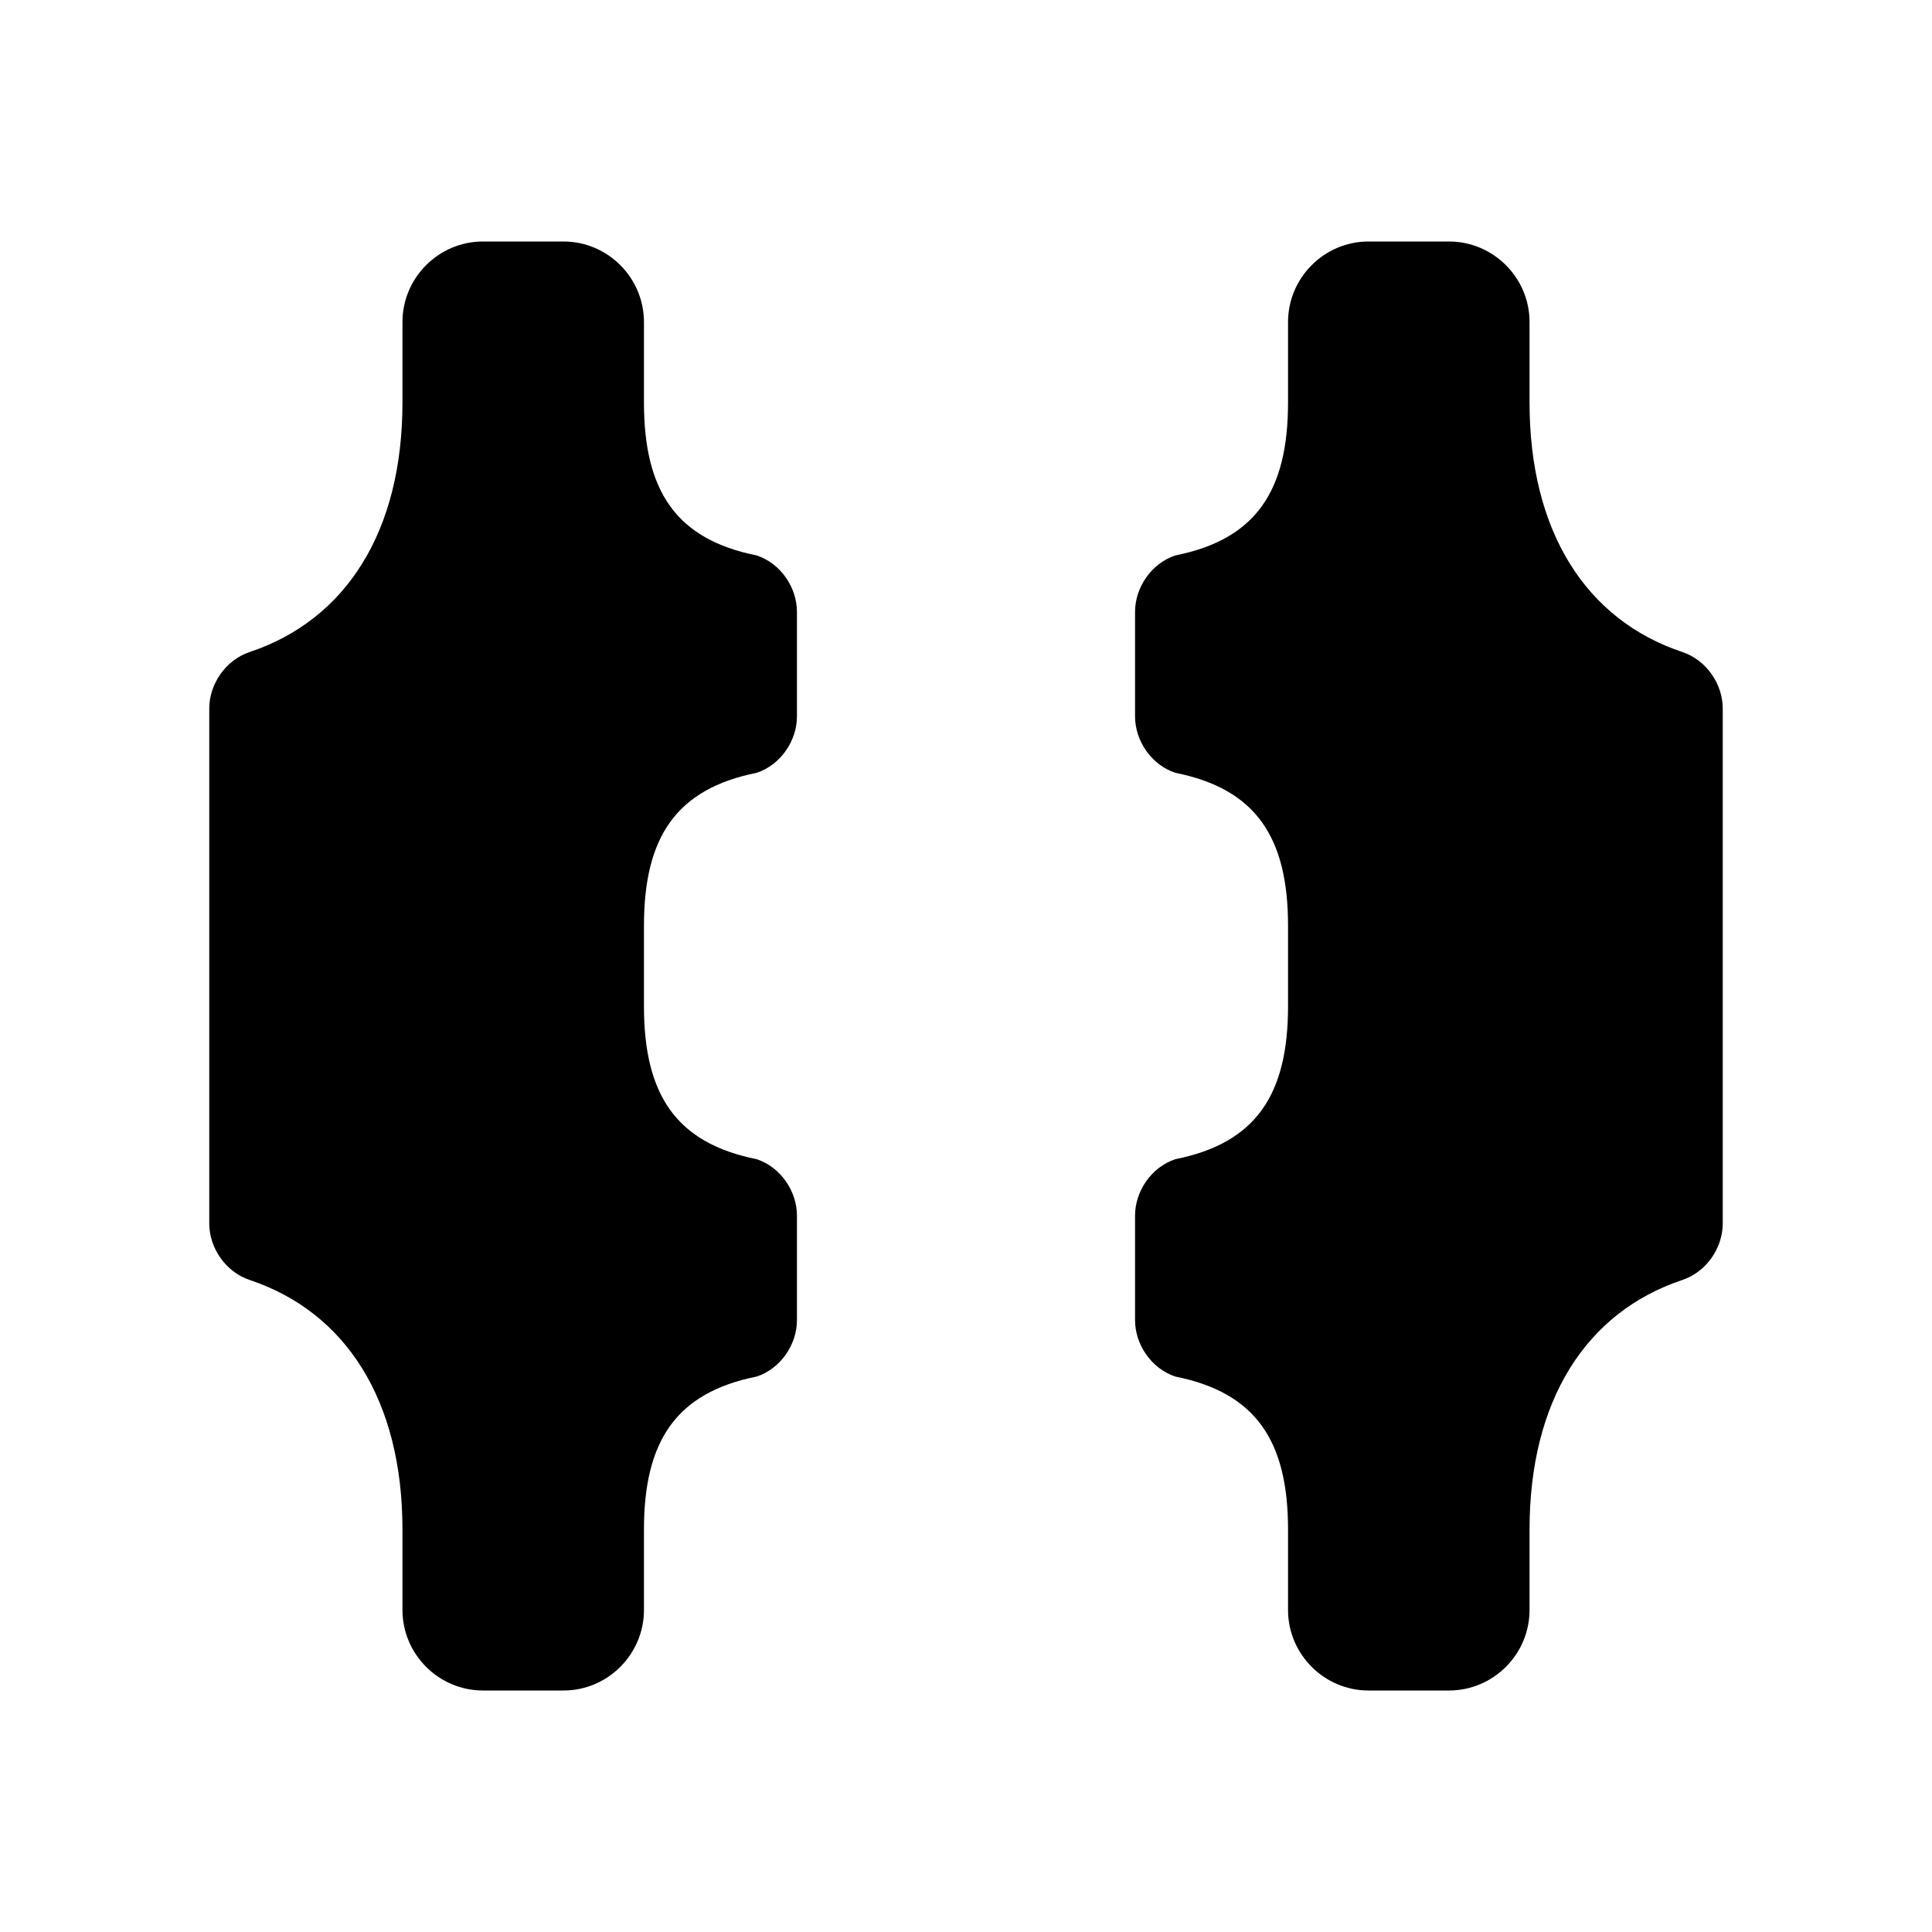
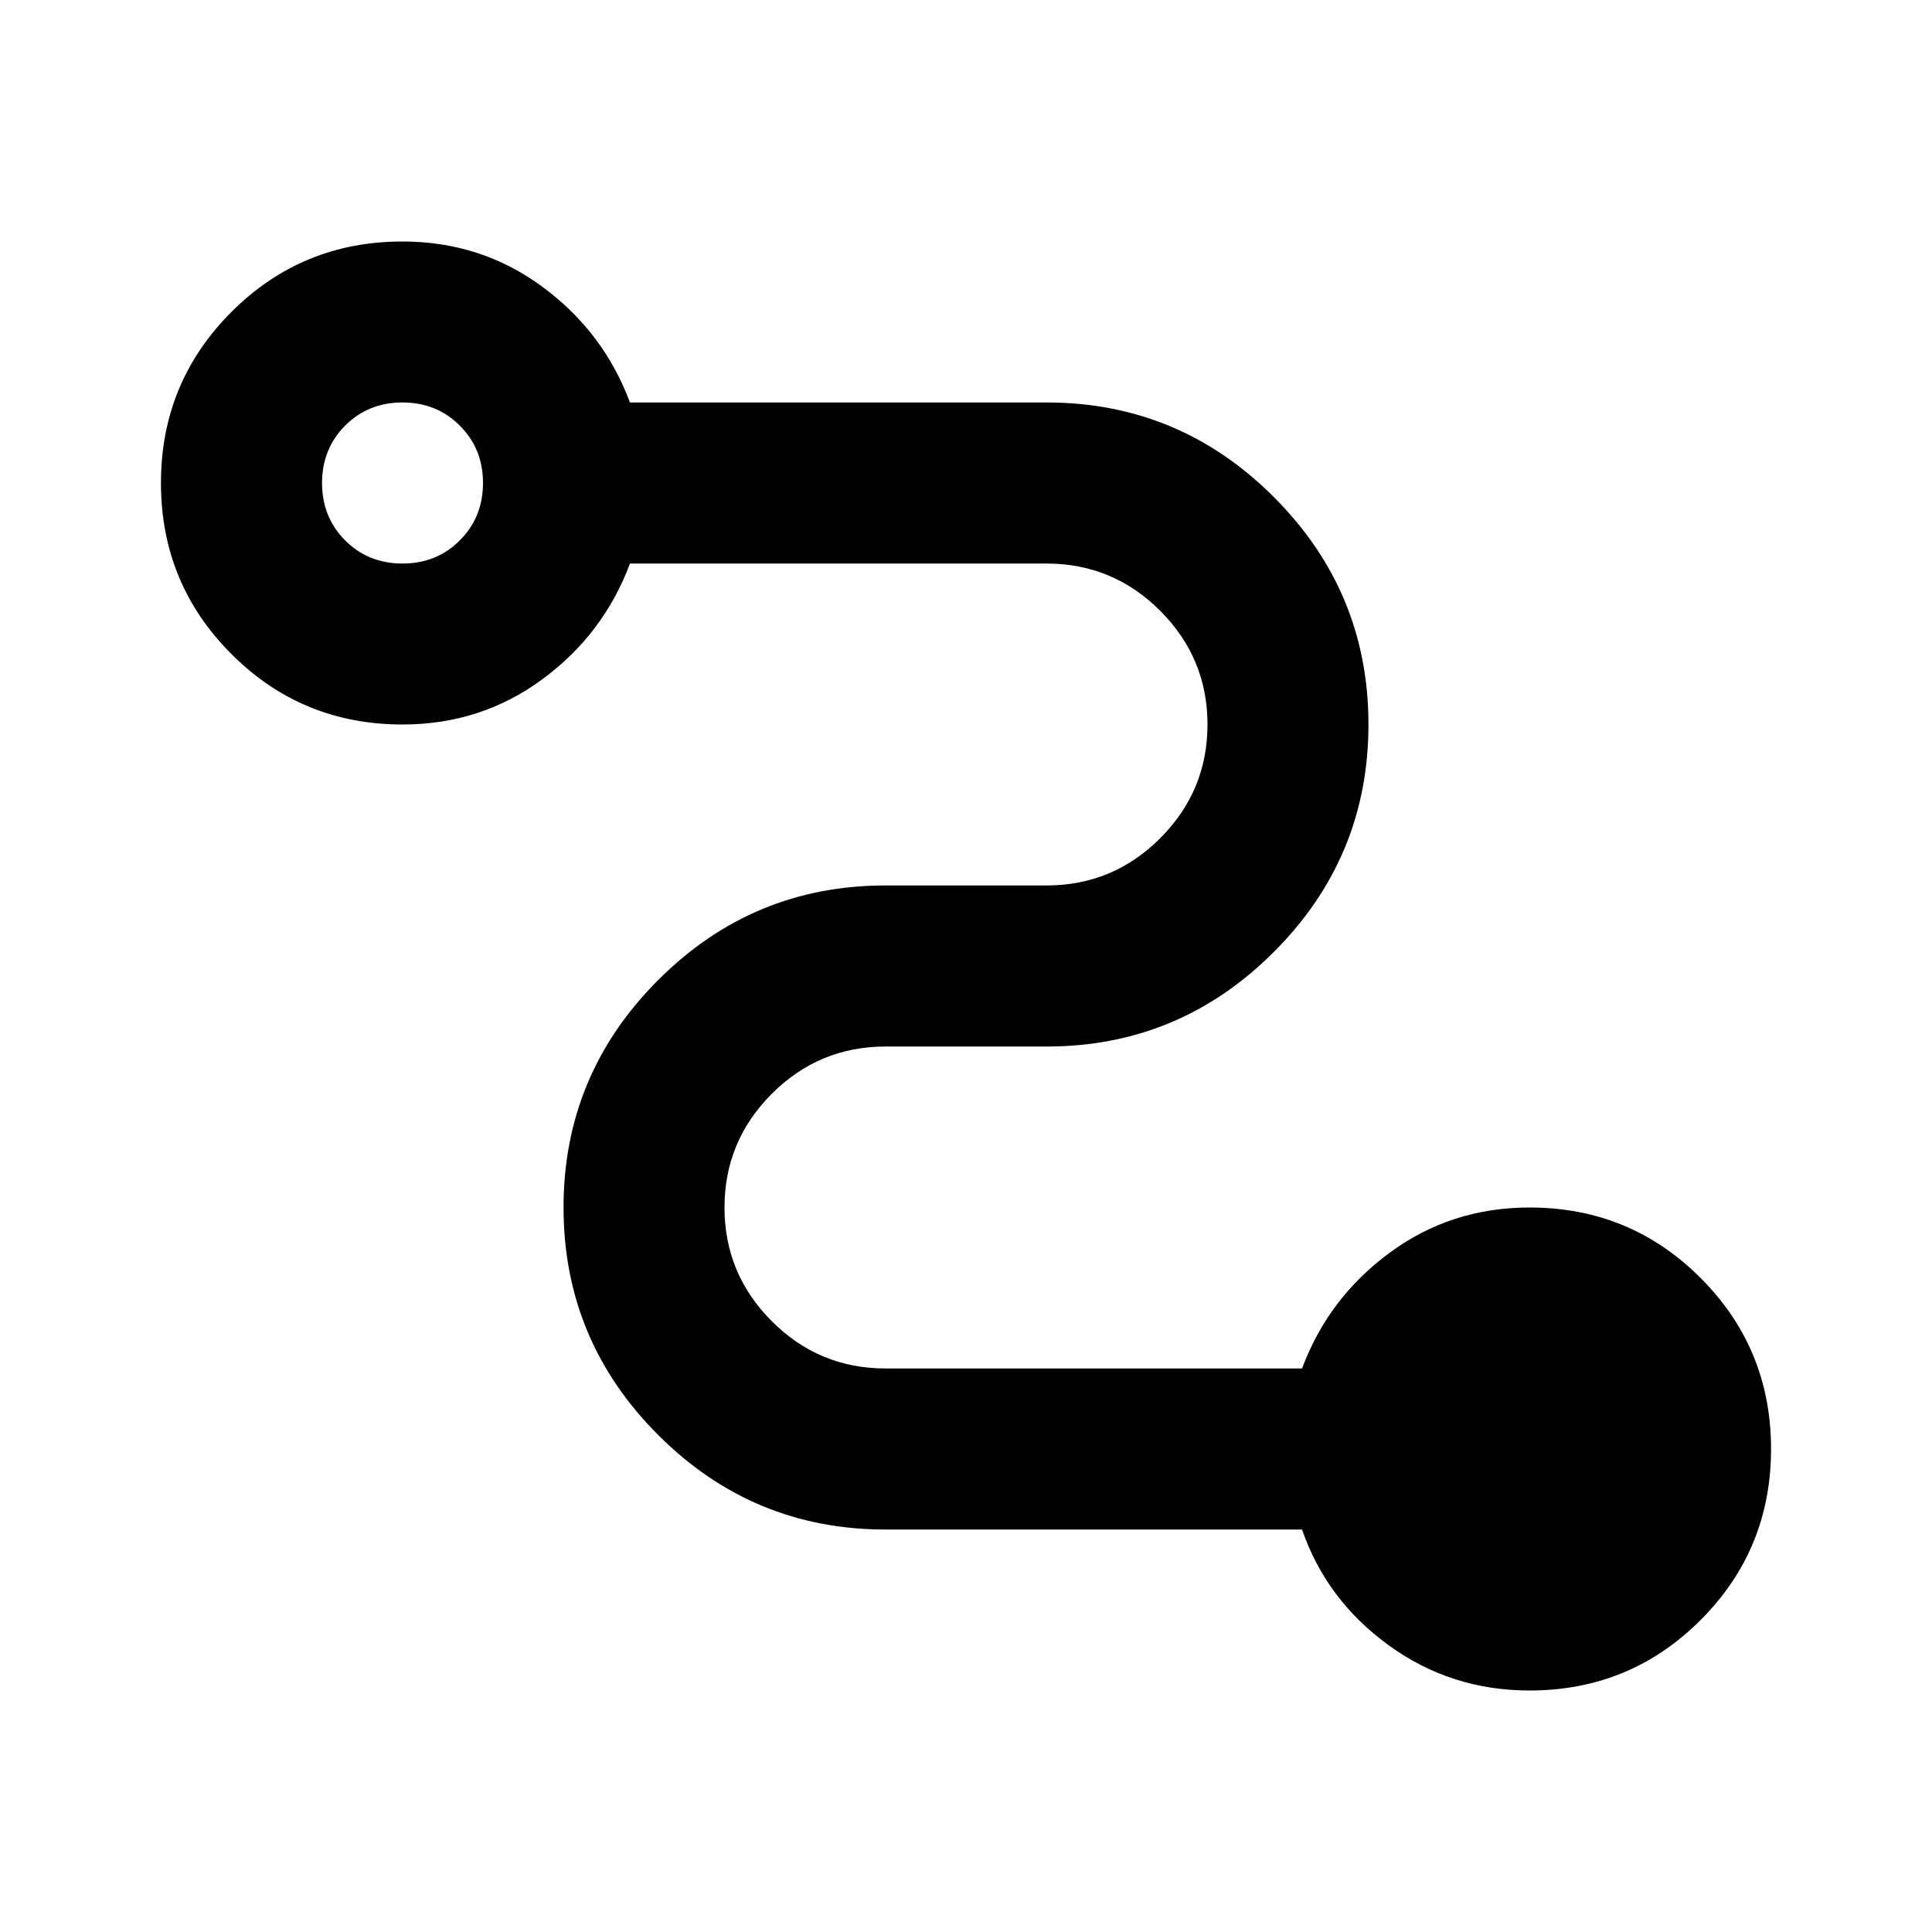
<svg xmlns="http://www.w3.org/2000/svg" width="16" height="16" viewBox="0 0 16 16" fill="none">
-   <path d="M4.667 2C5.033 2 5.333 2.3 5.333 2.667V3.333C5.333 4.067 5.6 4.467 6.267 4.6C6.467 4.667 6.6 4.867 6.6 5.067V5.933C6.6 6.133 6.467 6.333 6.267 6.4C5.6 6.533 5.333 6.933 5.333 7.667V8.333C5.333 9.067 5.6 9.467 6.267 9.6C6.467 9.667 6.6 9.867 6.6 10.067V10.933C6.6 11.133 6.467 11.333 6.267 11.4C5.6 11.533 5.333 11.933 5.333 12.667V13.333C5.333 13.7 5.033 14 4.667 14H4C3.633 14 3.333 13.7 3.333 13.333V12.667C3.333 11.6 2.867 10.867 2.067 10.6C1.867 10.533 1.733 10.333 1.733 10.133V5.867C1.733 5.667 1.867 5.467 2.067 5.4C2.867 5.133 3.333 4.4 3.333 3.333V2.667C3.333 2.3 3.633 2 4 2H4.667ZM12 2C12.367 2 12.667 2.3 12.667 2.667V3.333C12.667 4.4 13.133 5.133 13.933 5.4C14.133 5.467 14.267 5.667 14.267 5.867V10.133C14.267 10.333 14.133 10.533 13.933 10.6C13.133 10.867 12.667 11.6 12.667 12.667V13.333C12.667 13.7 12.367 14 12 14H11.333C10.967 14 10.667 13.7 10.667 13.333V12.667C10.667 11.933 10.4 11.533 9.733 11.4C9.533 11.333 9.4 11.133 9.4 10.933V10.067C9.4 9.867 9.533 9.667 9.733 9.6C10.4 9.467 10.667 9.067 10.667 8.333V7.667C10.667 6.933 10.4 6.533 9.733 6.4C9.533 6.333 9.4 6.133 9.4 5.933V5.067C9.4 4.867 9.533 4.667 9.733 4.6C10.4 4.467 10.667 4.067 10.667 3.333V2.667C10.667 2.3 10.967 2 11.333 2H12Z" fill="black" />
+   <path d="M12.667 14C12.233 14 11.844 13.875 11.5 13.625C11.156 13.375 10.917 13.056 10.783 12.667H7.333C6.6 12.667 5.972 12.406 5.45 11.883C4.928 11.361 4.667 10.733 4.667 10C4.667 9.267 4.928 8.639 5.45 8.117C5.972 7.594 6.6 7.333 7.333 7.333H8.667C9.033 7.333 9.347 7.203 9.608 6.942C9.869 6.681 10 6.367 10 6C10 5.633 9.869 5.319 9.608 5.058C9.347 4.797 9.033 4.667 8.667 4.667H5.217C5.072 5.056 4.831 5.375 4.492 5.625C4.153 5.875 3.767 6 3.333 6C2.778 6 2.306 5.806 1.917 5.417C1.528 5.028 1.333 4.556 1.333 4C1.333 3.444 1.528 2.972 1.917 2.583C2.306 2.194 2.778 2 3.333 2C3.767 2 4.153 2.125 4.492 2.375C4.831 2.625 5.072 2.944 5.217 3.333H8.667C9.4 3.333 10.028 3.594 10.55 4.117C11.072 4.639 11.333 5.267 11.333 6C11.333 6.733 11.072 7.361 10.55 7.883C10.028 8.406 9.4 8.667 8.667 8.667H7.333C6.967 8.667 6.653 8.797 6.392 9.058C6.131 9.319 6 9.633 6 10C6 10.367 6.131 10.681 6.392 10.942C6.653 11.203 6.967 11.333 7.333 11.333H10.783C10.928 10.944 11.169 10.625 11.508 10.375C11.847 10.125 12.233 10 12.667 10C13.222 10 13.694 10.194 14.083 10.583C14.472 10.972 14.667 11.444 14.667 12C14.667 12.556 14.472 13.028 14.083 13.417C13.694 13.806 13.222 14 12.667 14ZM3.808 4.475C3.936 4.347 4 4.189 4 4C4 3.811 3.936 3.653 3.808 3.525C3.681 3.397 3.522 3.333 3.333 3.333C3.144 3.333 2.986 3.397 2.858 3.525C2.731 3.653 2.667 3.811 2.667 4C2.667 4.189 2.731 4.347 2.858 4.475C2.986 4.603 3.144 4.667 3.333 4.667C3.522 4.667 3.681 4.603 3.808 4.475Z" fill="black" />
</svg>
